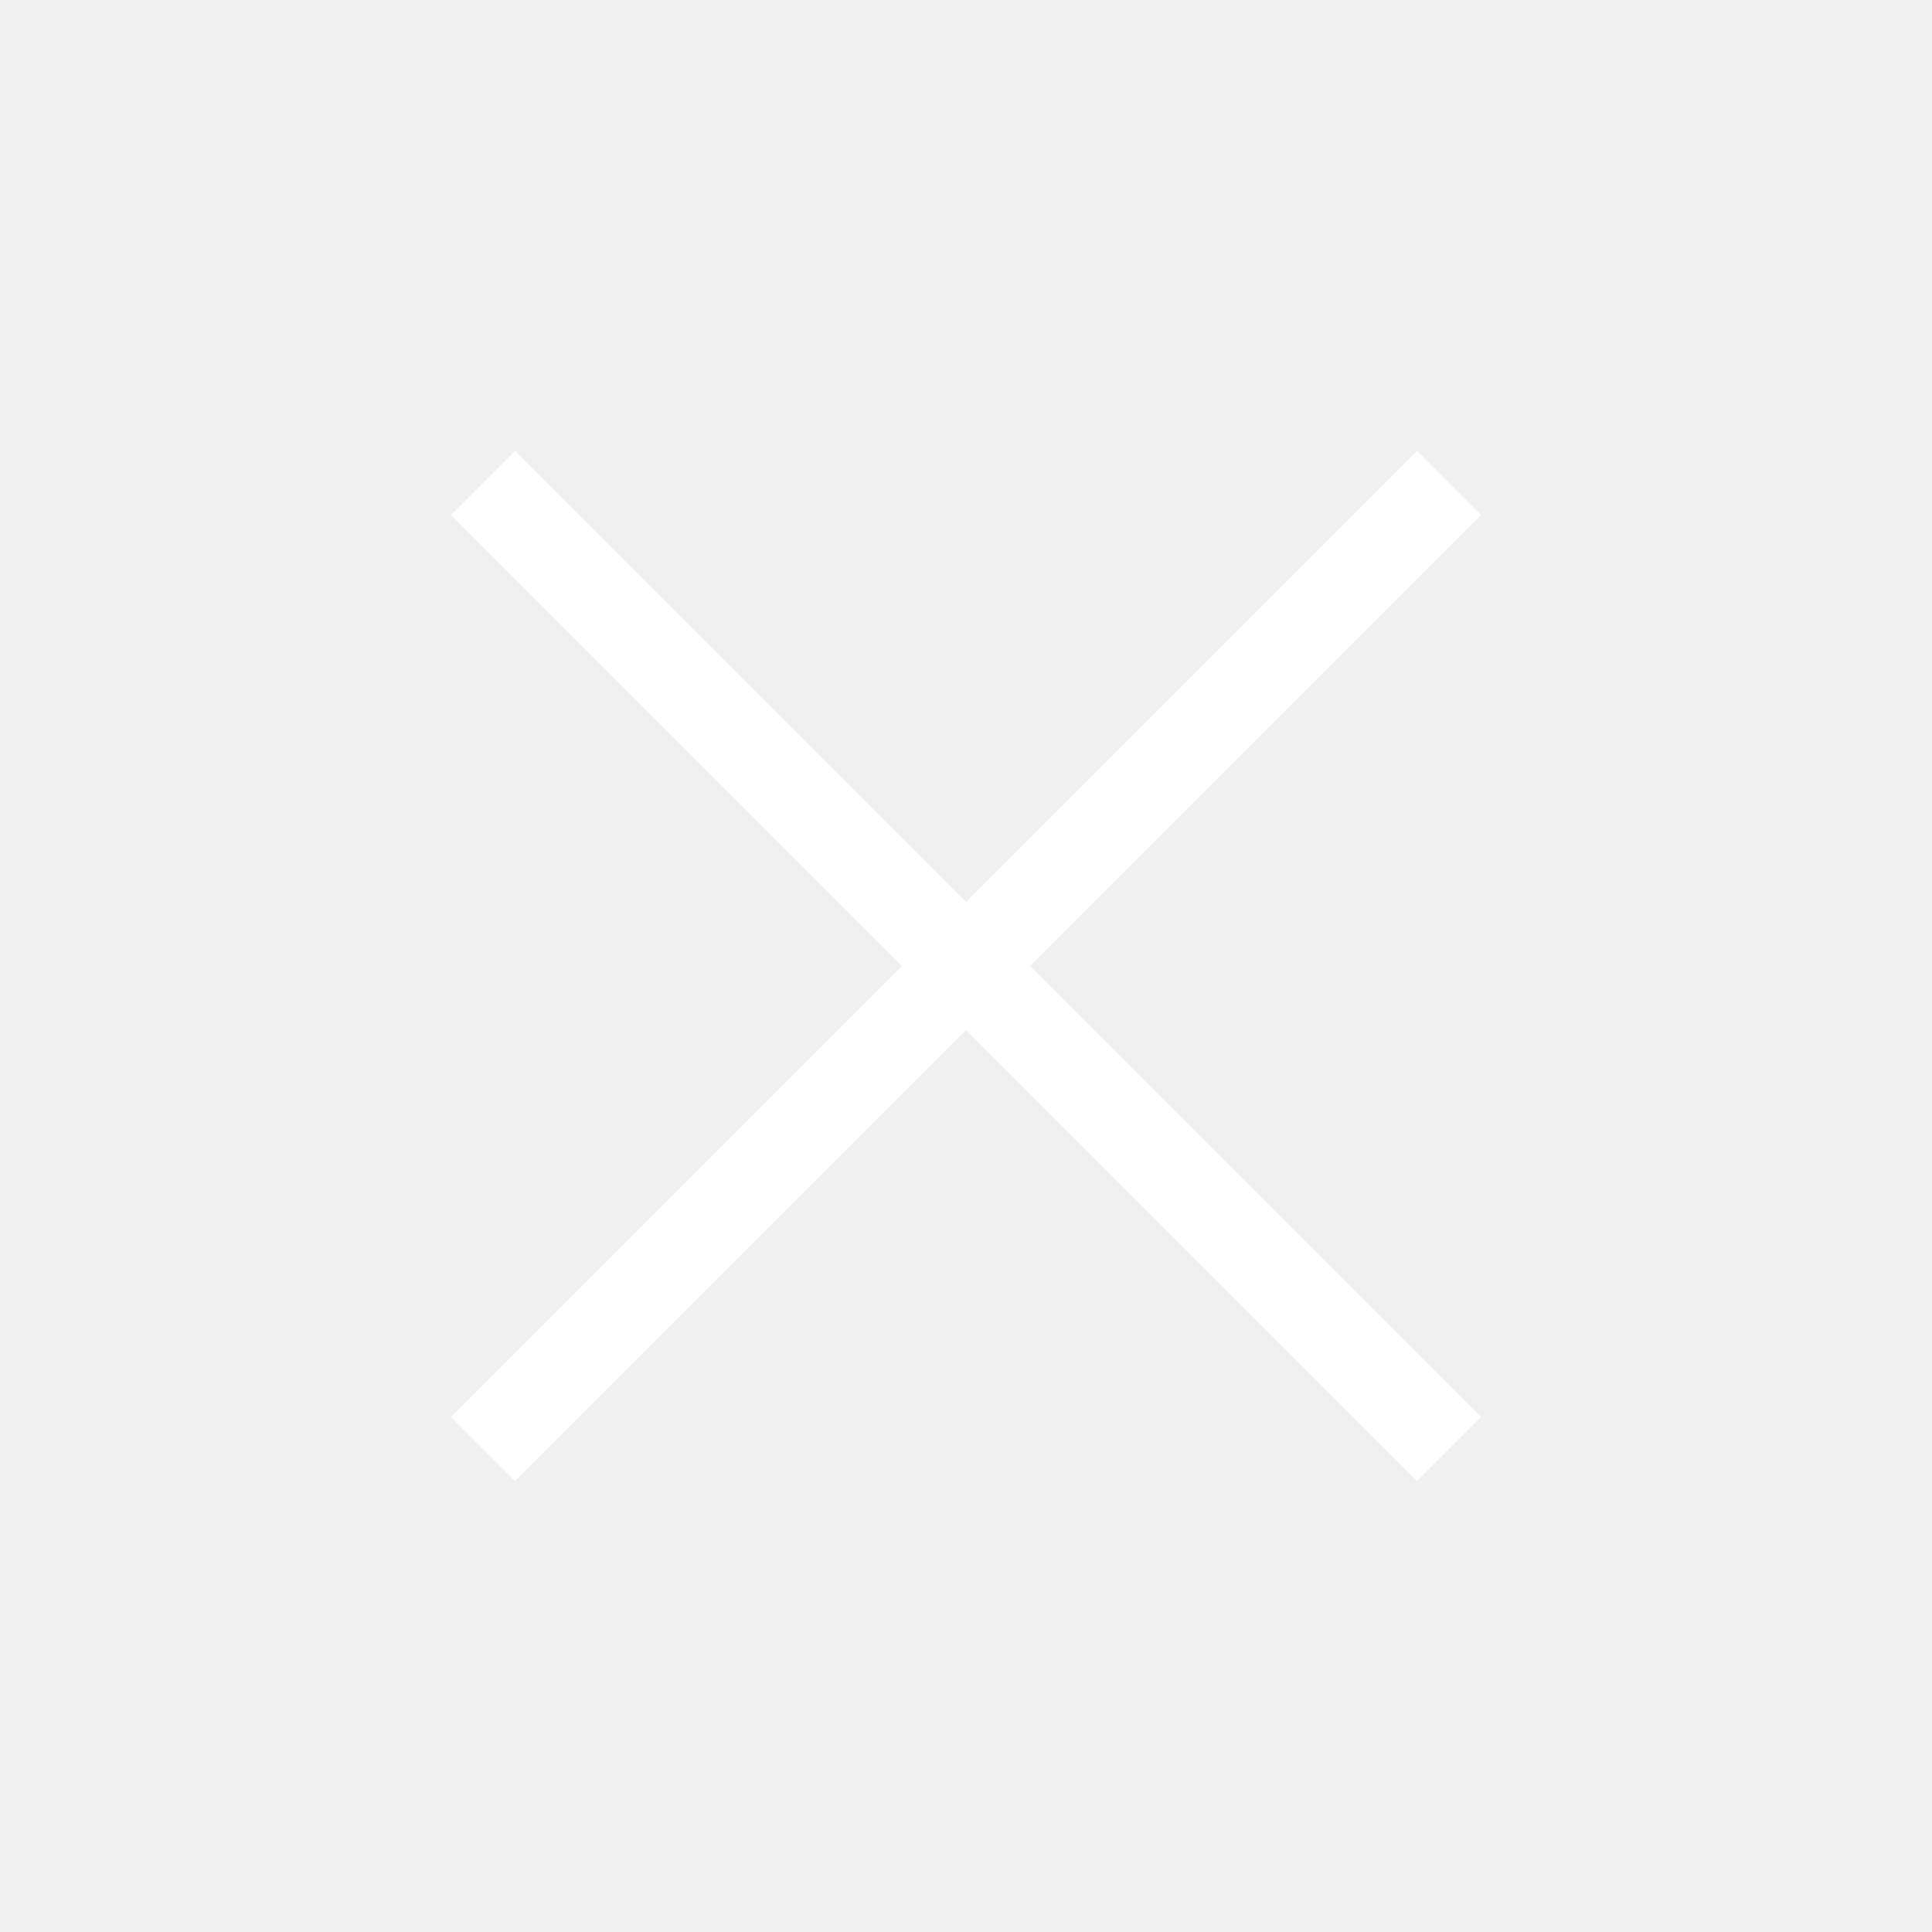
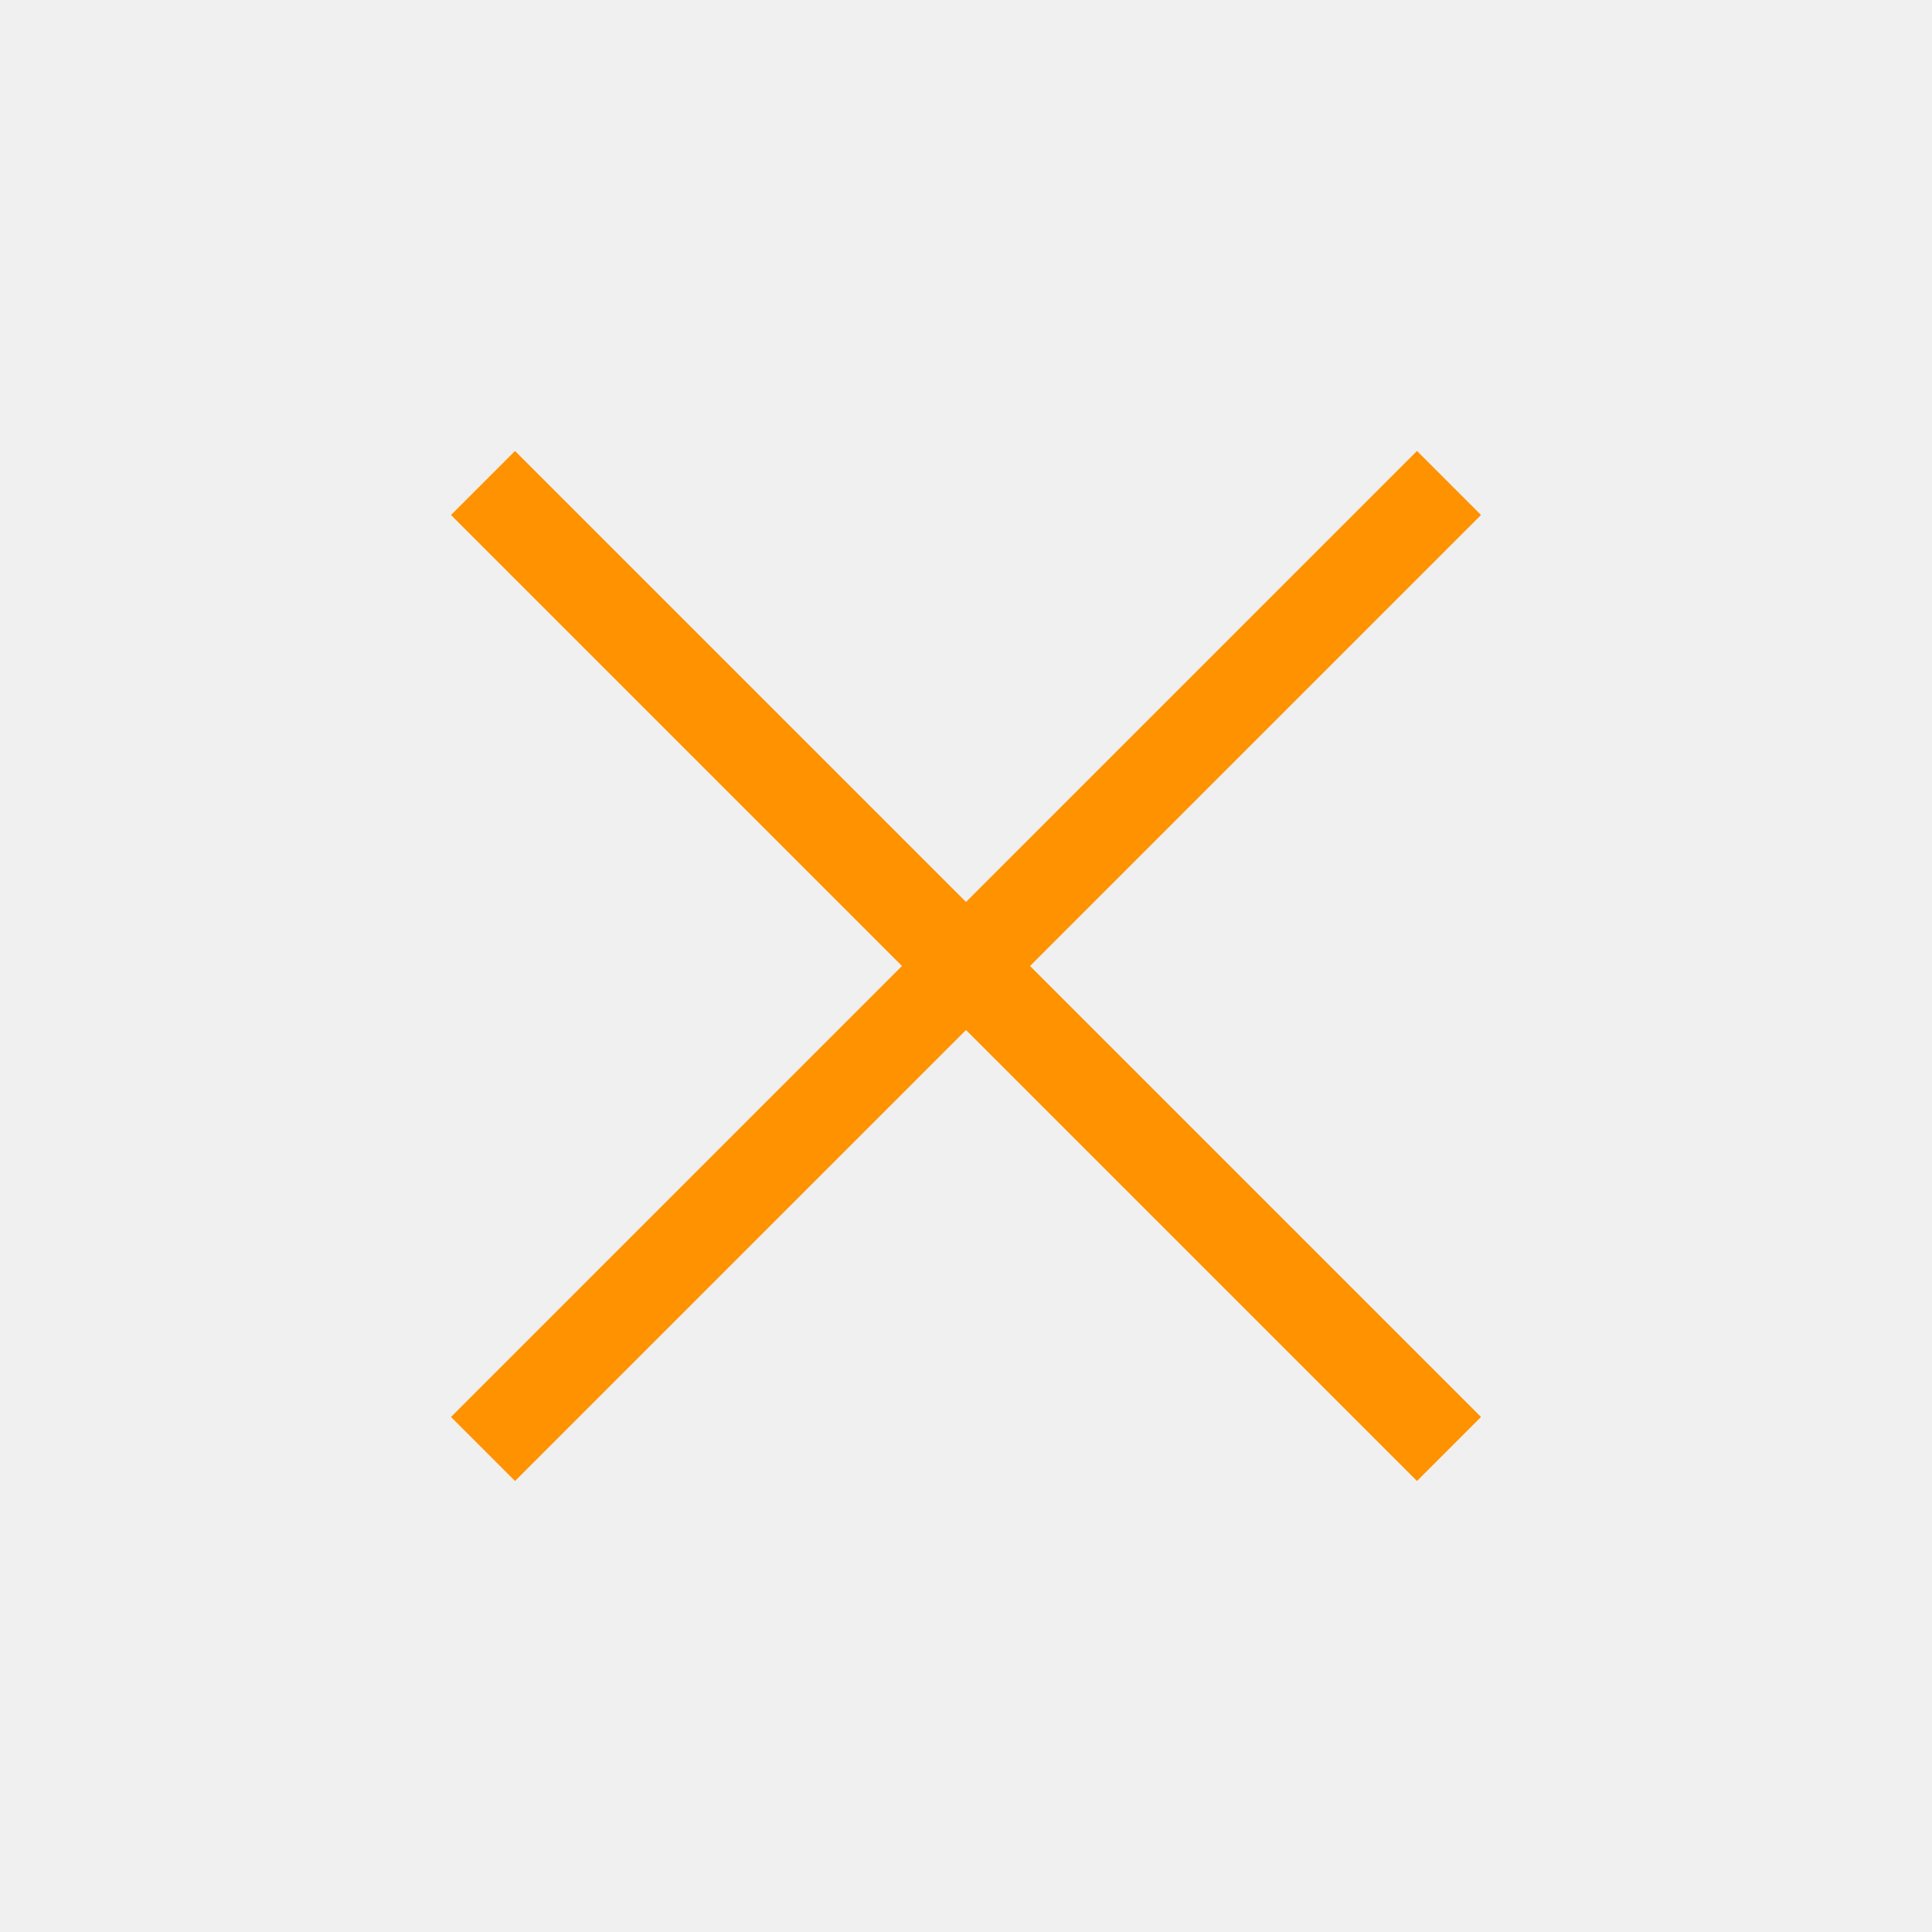
<svg xmlns="http://www.w3.org/2000/svg" width="32px" height="32px" viewBox="0 0 32 32" zoomAndPan="disable">
  <style>
		line {
- 			stroke: #fff;
+ 			stroke: #ff9200;
			stroke-width: 1.5px;
		}
	</style>
  <line x1="8" y1="8" x2="24" y2="24" />
  <line x1="8" y1="24" x2="24" y2="8" />
</svg>
